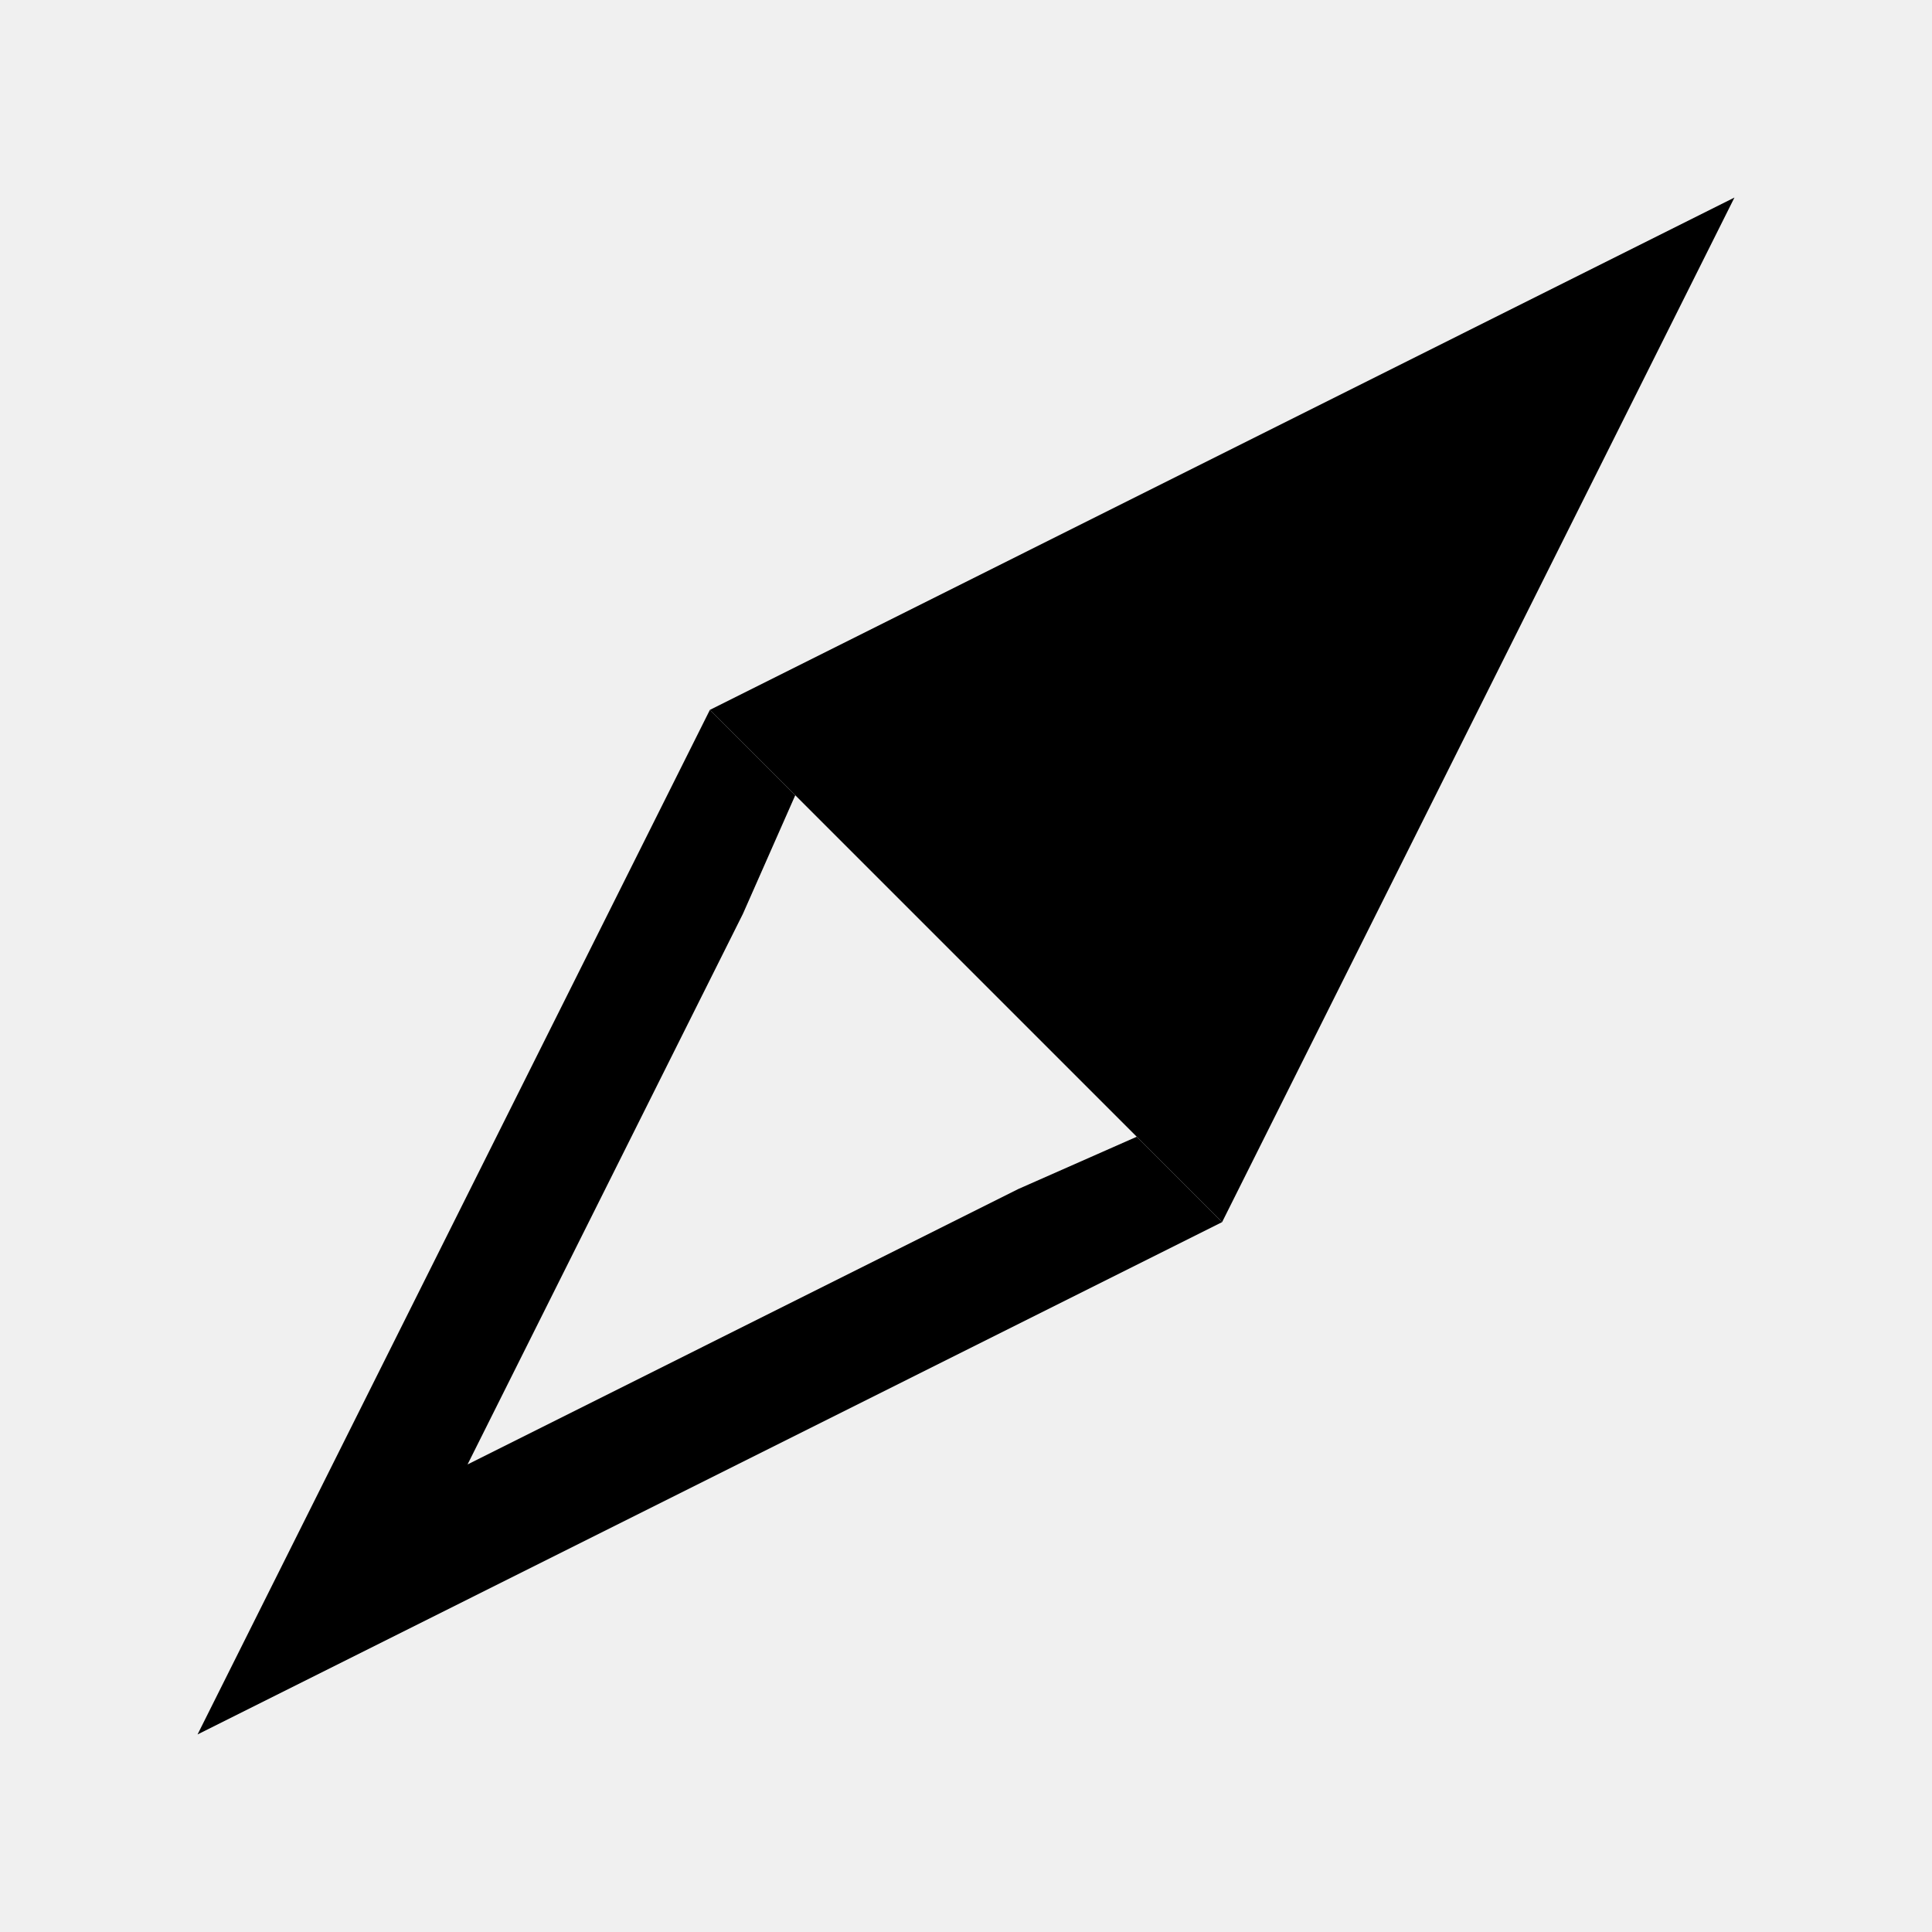
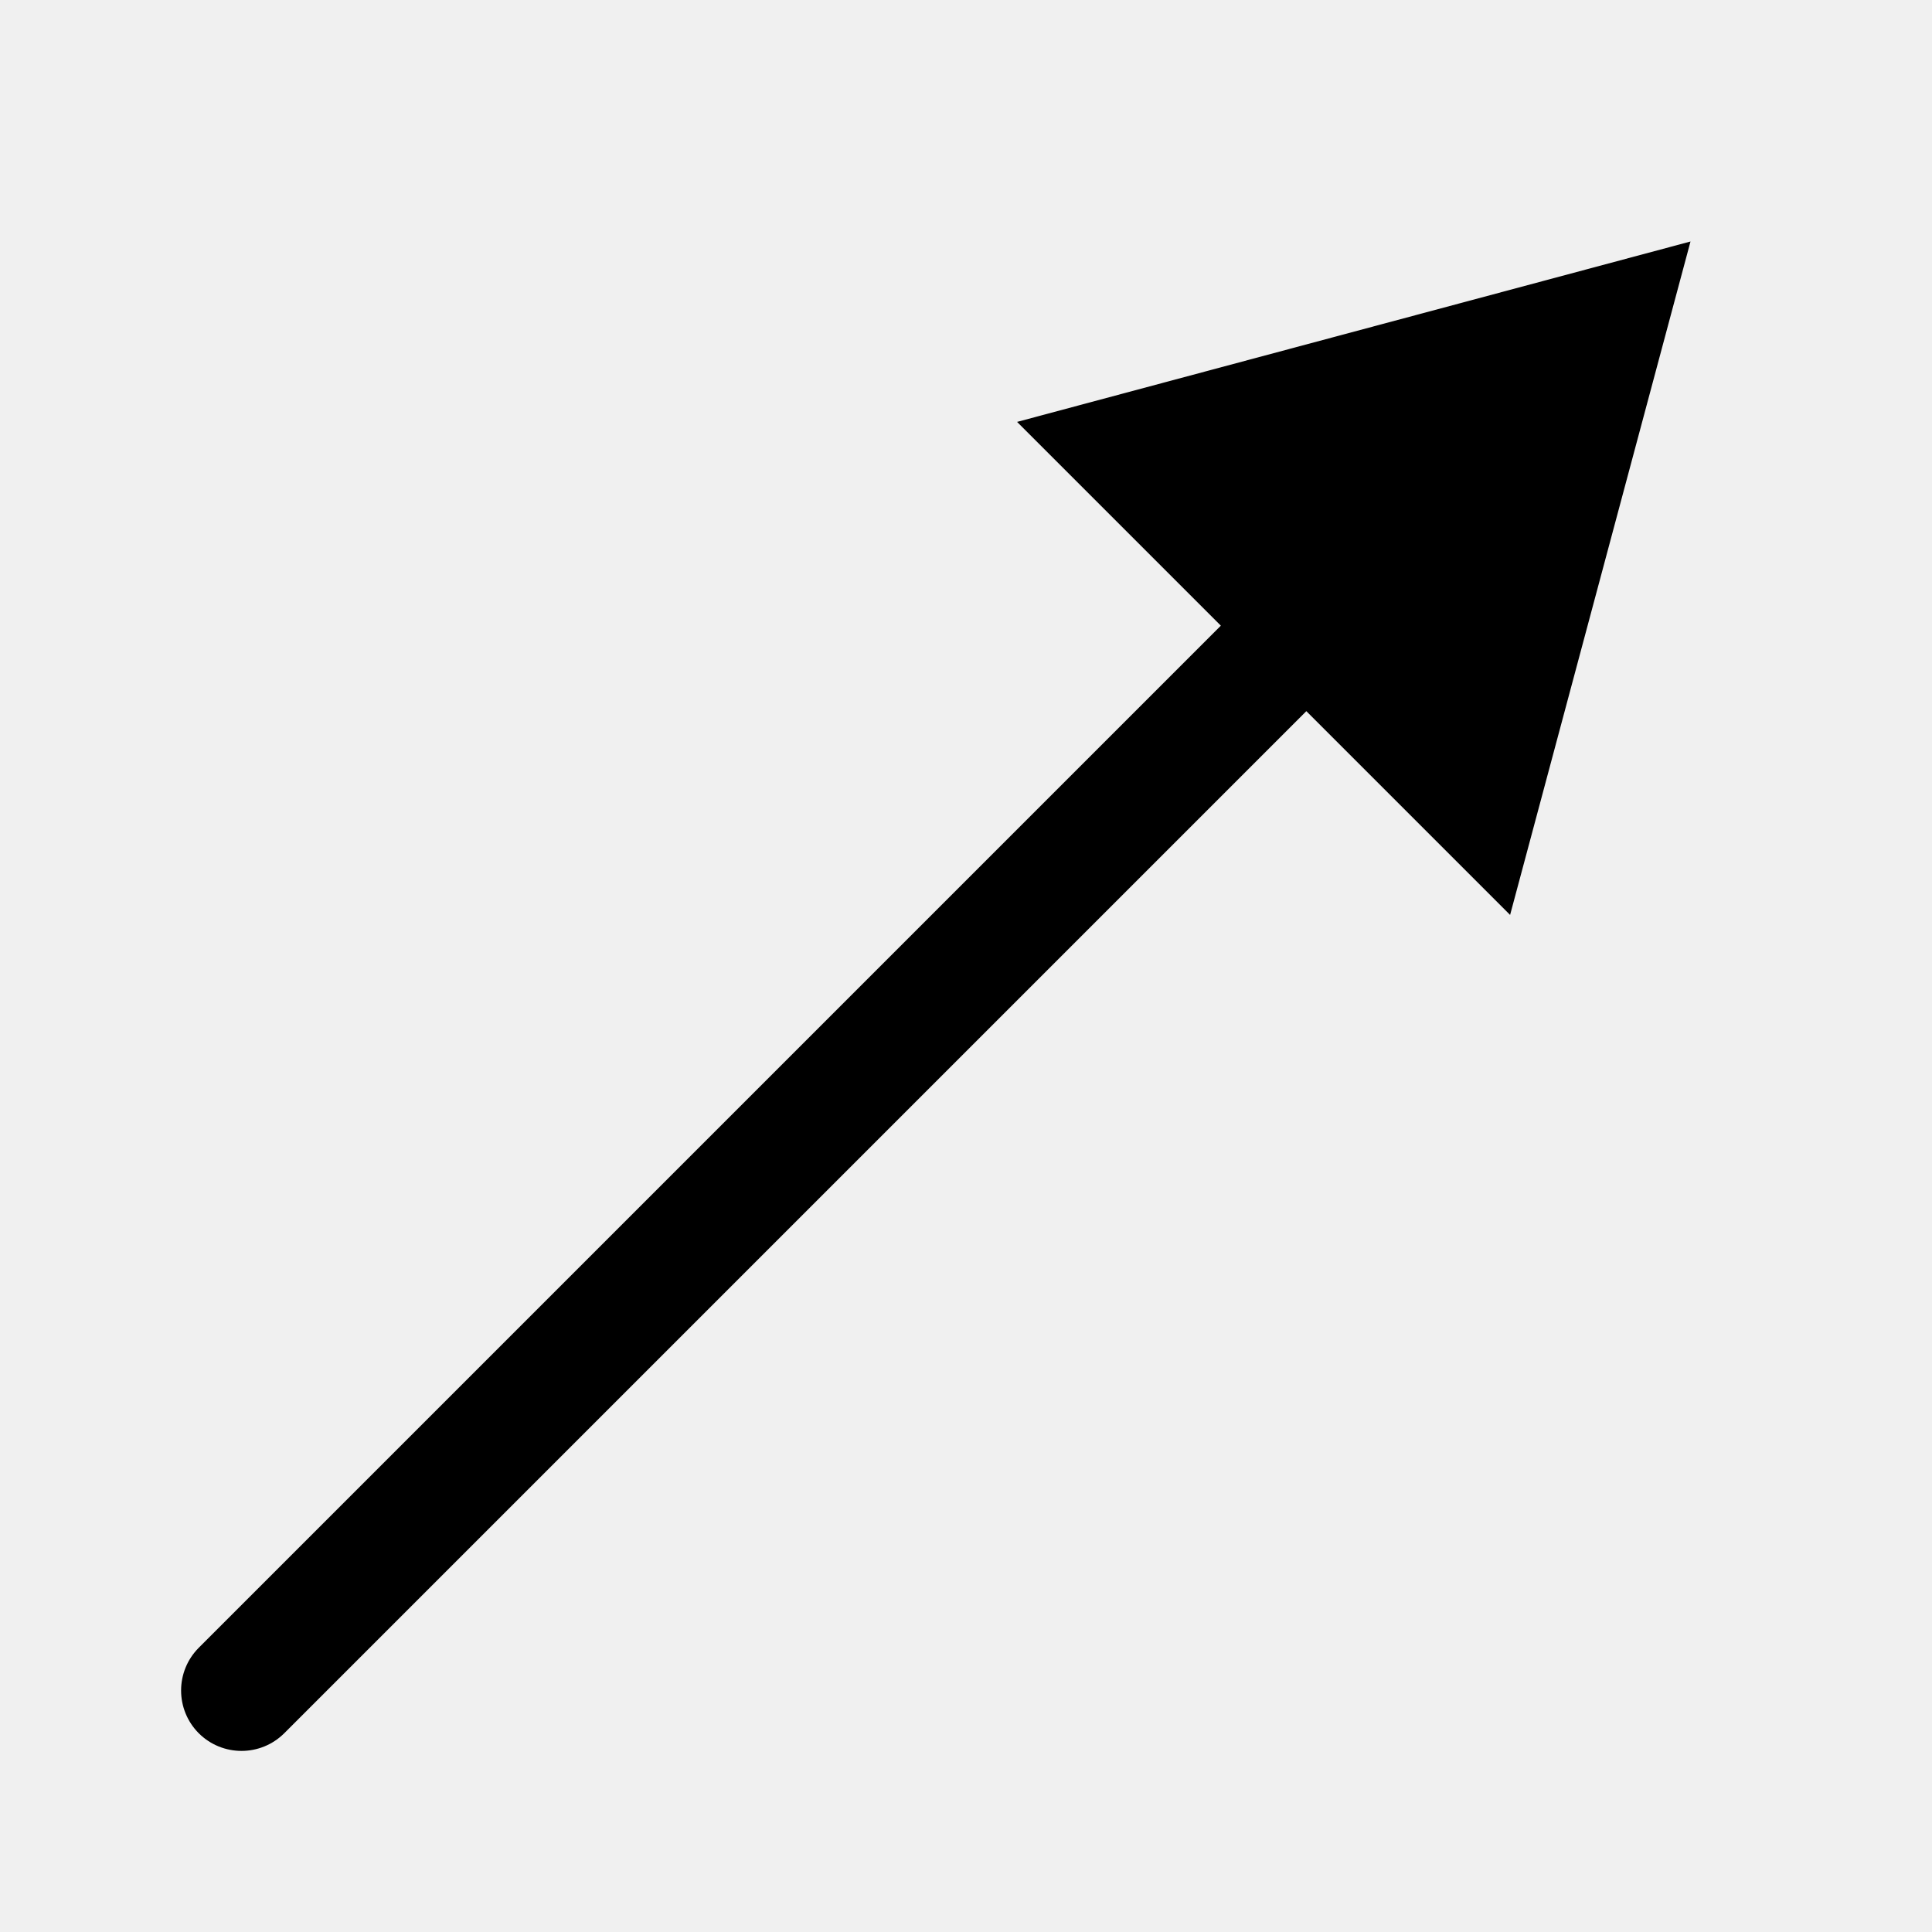
<svg xmlns="http://www.w3.org/2000/svg" width="16" height="16" viewBox="0 0 16 16" fill="none">
-   <g clip-path="url(#clip0_3000_188)">
-     <path fill-rule="evenodd" clip-rule="evenodd" d="M10.121 10.121L5.879 5.879L1.636 14.364L10.121 10.121ZM8.433 9.847L9.414 9.414L8 8L6.586 6.586L6.153 7.567L3.872 12.128L8.433 9.847Z" fill="black" />
-     <path d="M14.364 1.636L5.879 5.879L10.121 10.121L14.364 1.636Z" fill="black" />
-   </g>
-   <defs>
-     <clipPath id="clip0_3000_188">
-       <rect width="16" height="16" fill="white" />
-     </clipPath>
-   </defs>
+   <path d="M1.646 13.646C1.451 13.842 1.451 14.158 1.646 14.354C1.842 14.549 2.158 14.549 2.354 14.354L1.646 13.646ZM14 2L8.423 3.494L12.506 7.577L14 2ZM2.354 14.354L11.172 5.536L10.464 4.828L1.646 13.646L2.354 14.354Z" fill="black" />
</svg>
